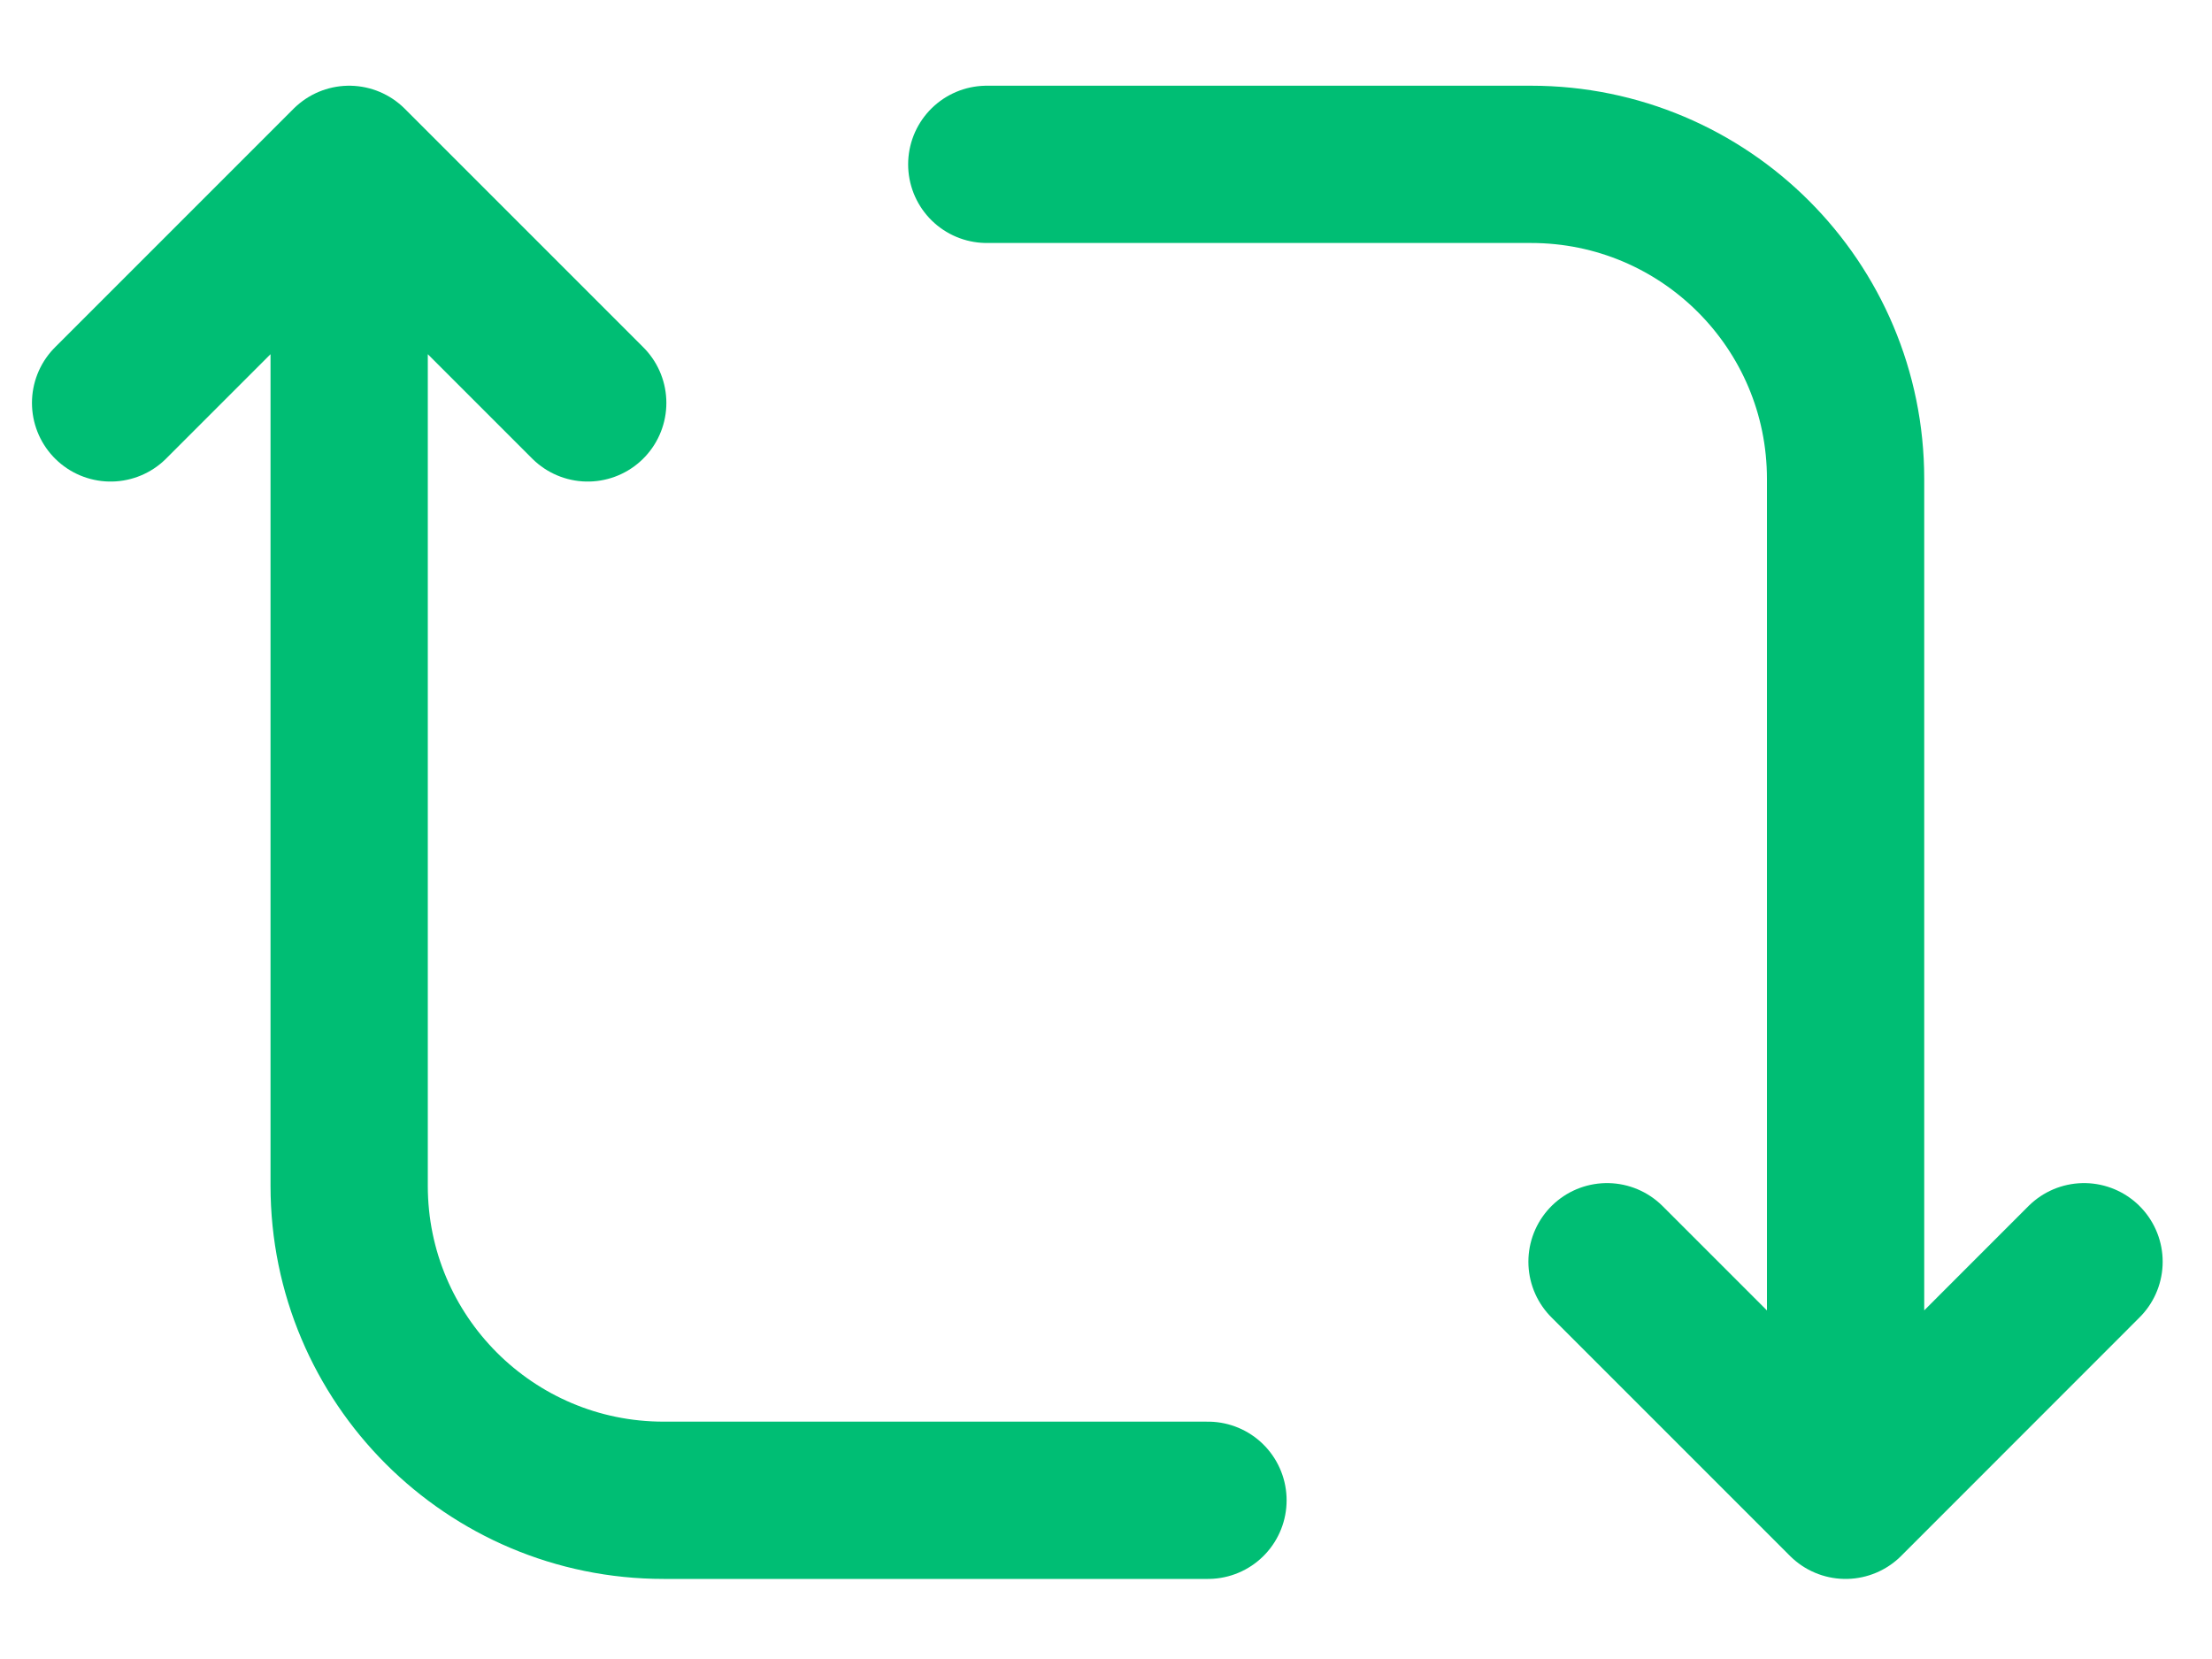
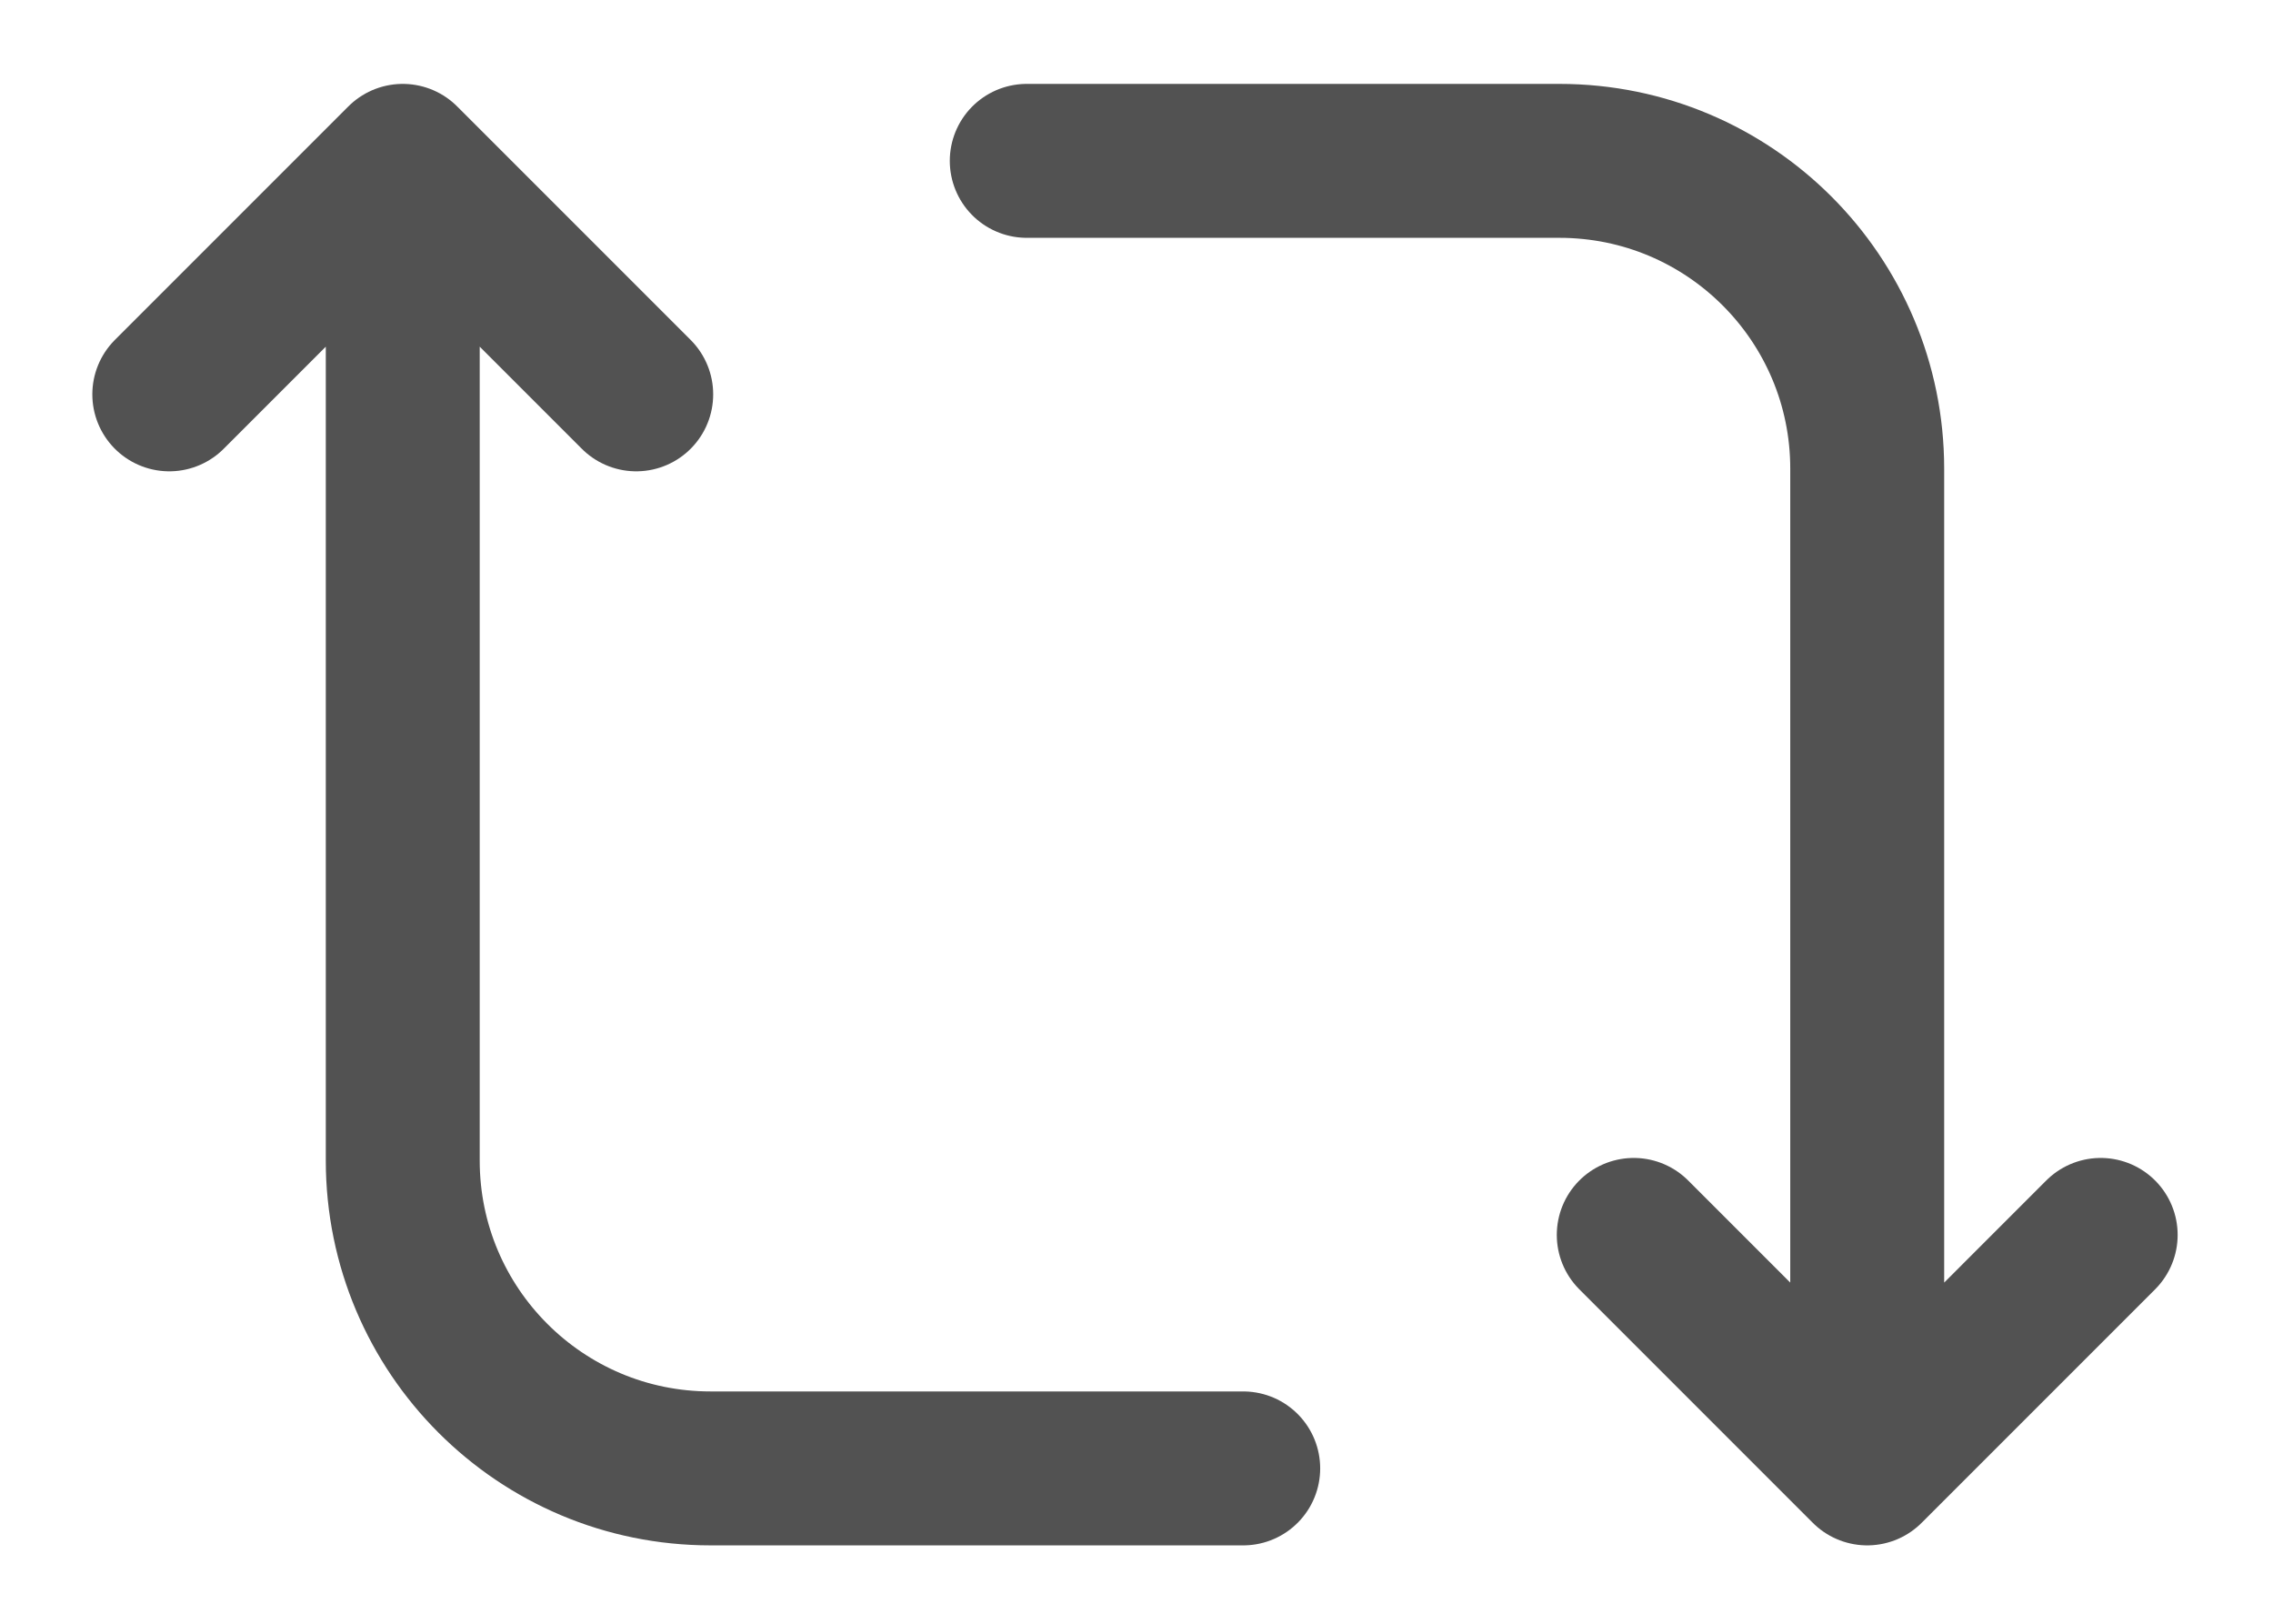
- <svg xmlns="http://www.w3.org/2000/svg" width="20" height="15" viewBox="0 0 20 15" fill="none">
-   <path d="M3.157 1.486L1 3.643M3.157 1.486L5.314 3.643M3.157 1.486L3.157 10.721C3.157 12.292 4.43 13.565 6 13.565L10.922 13.565" stroke="#00BE74" stroke-width="1.422" stroke-linecap="round" stroke-linejoin="round" />
-   <path d="M16.687 13.565L18.843 11.408M16.687 13.565L14.53 11.408M16.687 13.565L16.687 4.33C16.687 2.759 15.414 1.486 13.843 1.486L8.922 1.486" stroke="#00BE74" stroke-width="1.422" stroke-linecap="round" stroke-linejoin="round" />
+ <svg xmlns="http://www.w3.org/2000/svg" width="21" height="15" viewBox="0 0 21 15" fill="none">
+   <path d="M3.721 1.486L1.564 3.643M3.721 1.486L5.878 3.643M3.721 1.486L3.721 10.721C3.721 12.292 4.994 13.565 6.564 13.565L11.486 13.565" stroke="#525252" stroke-width="1.422" stroke-linecap="round" stroke-linejoin="round" />
+   <path d="M17.251 13.565L19.408 11.408M17.251 13.565L15.094 11.408M17.251 13.565L17.251 4.33C17.251 2.759 15.978 1.486 14.407 1.486L9.486 1.486" stroke="#525252" stroke-width="1.422" stroke-linecap="round" stroke-linejoin="round" />
</svg>
